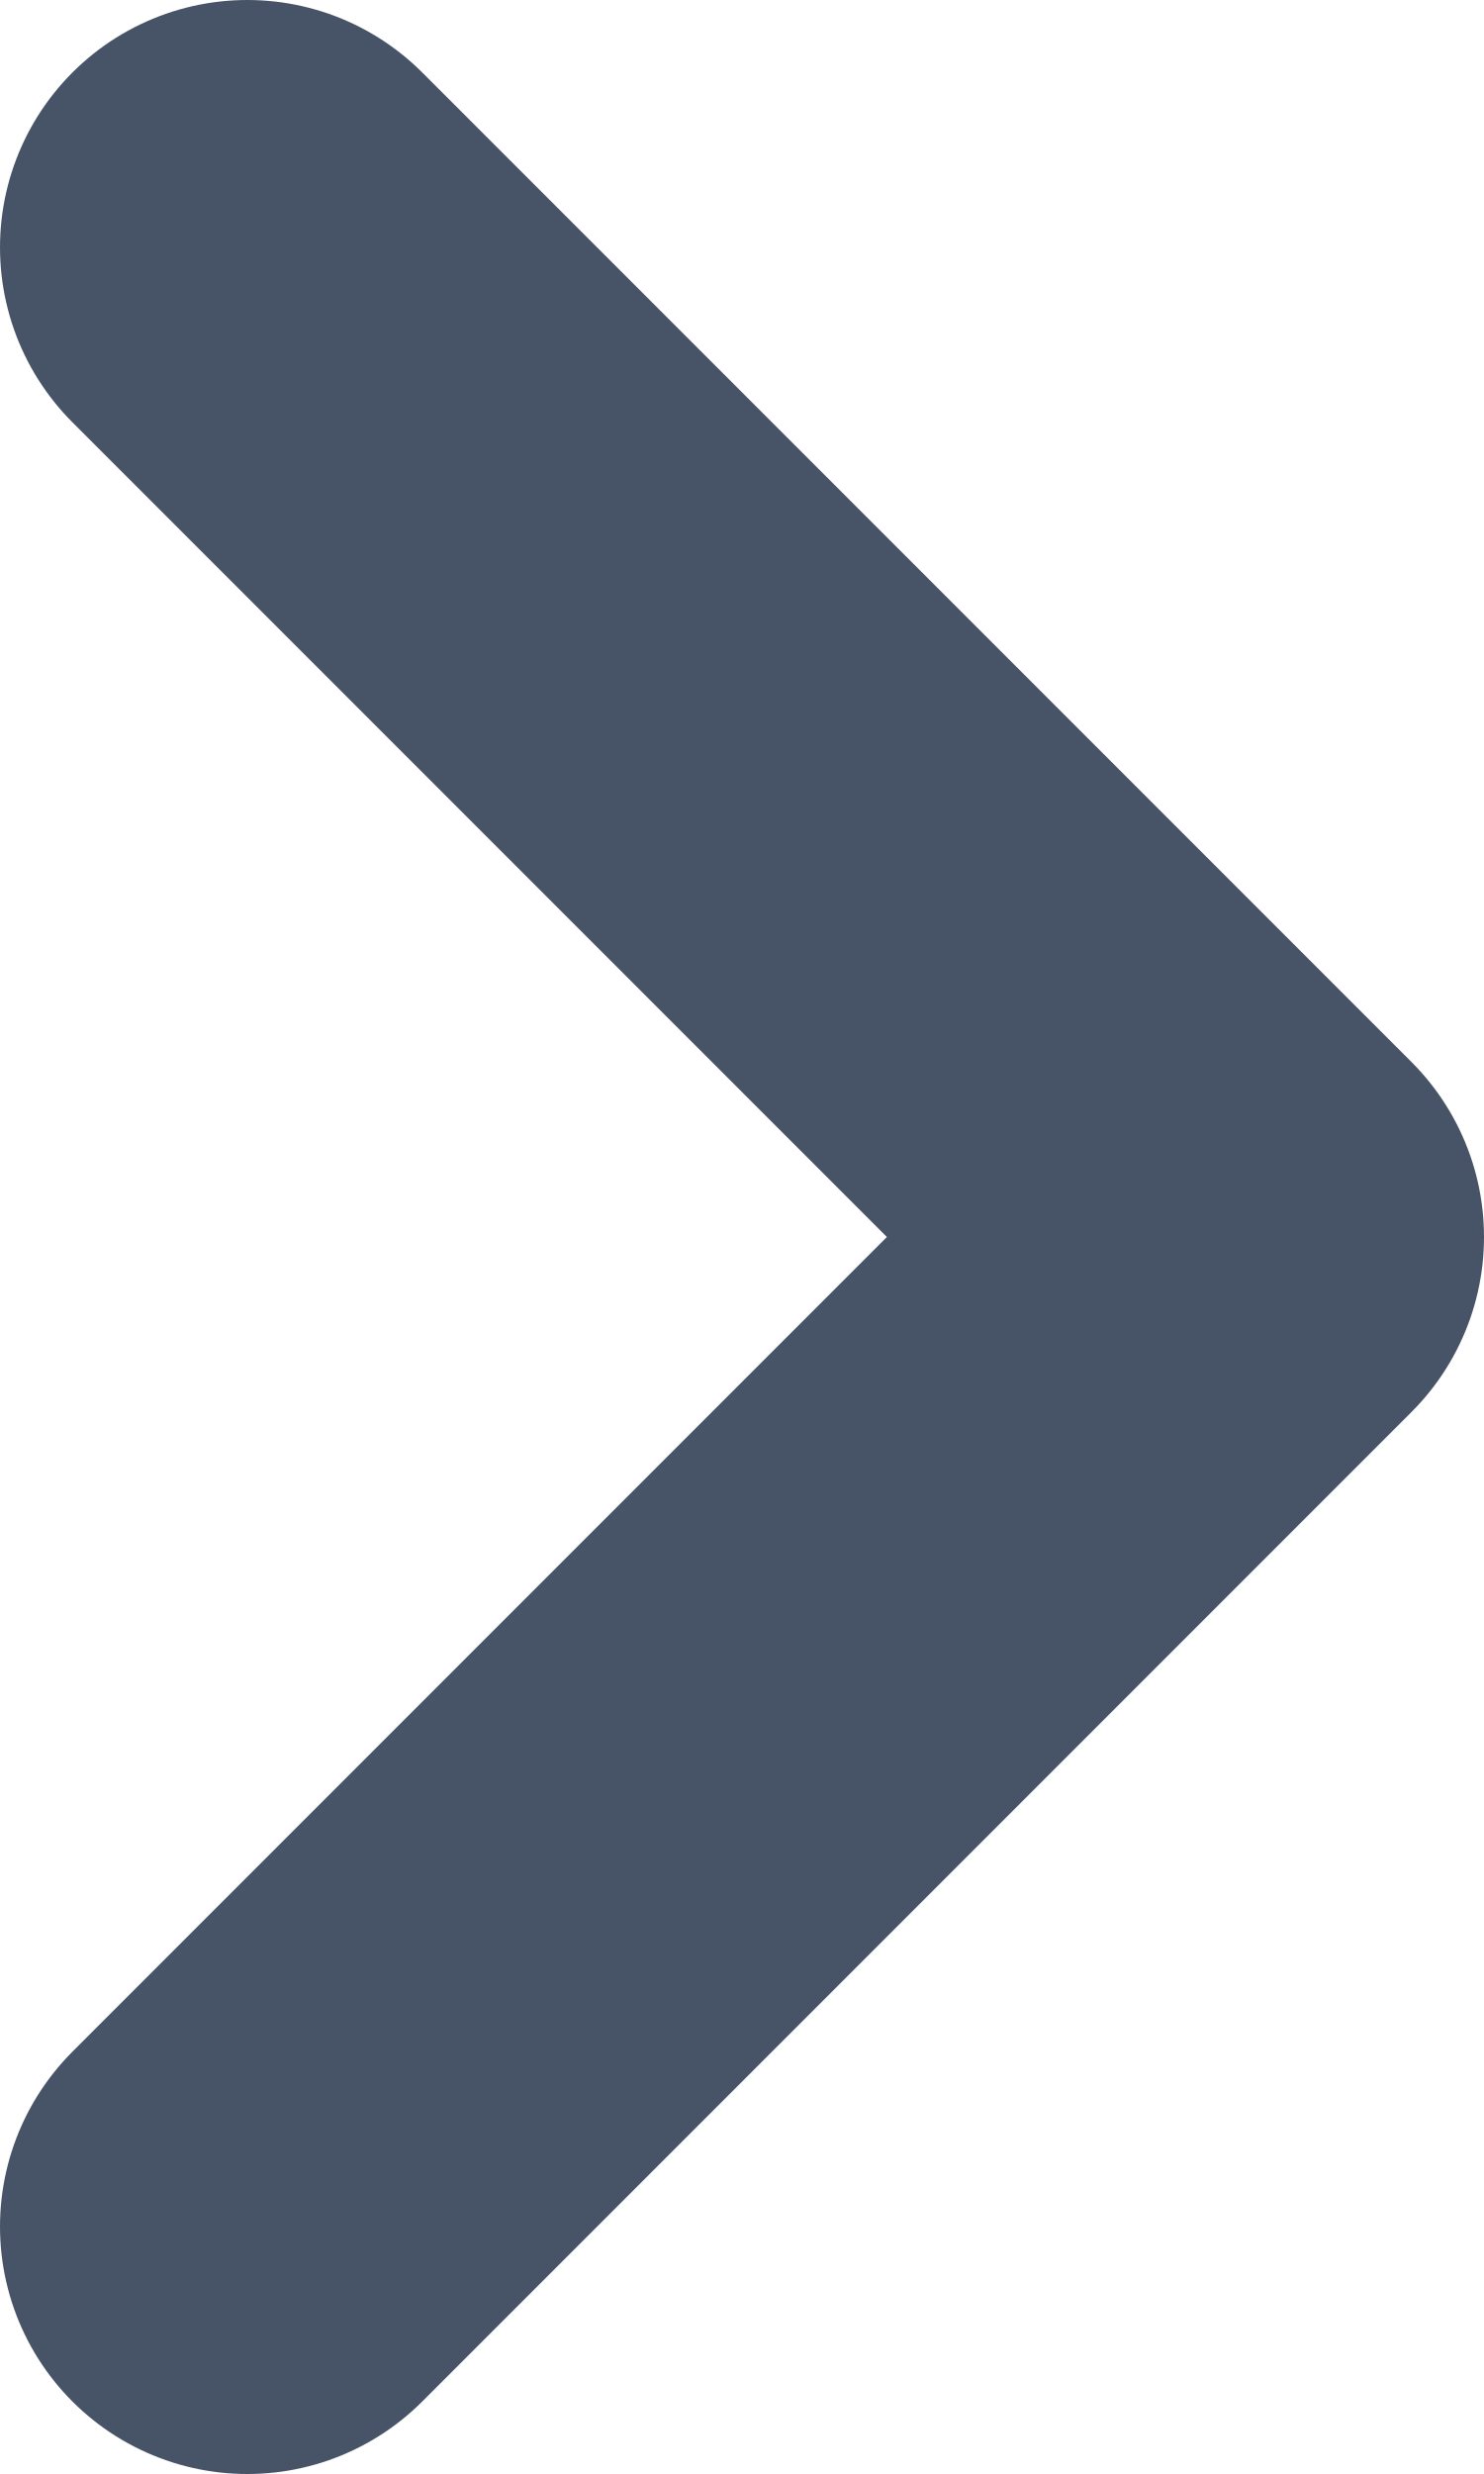
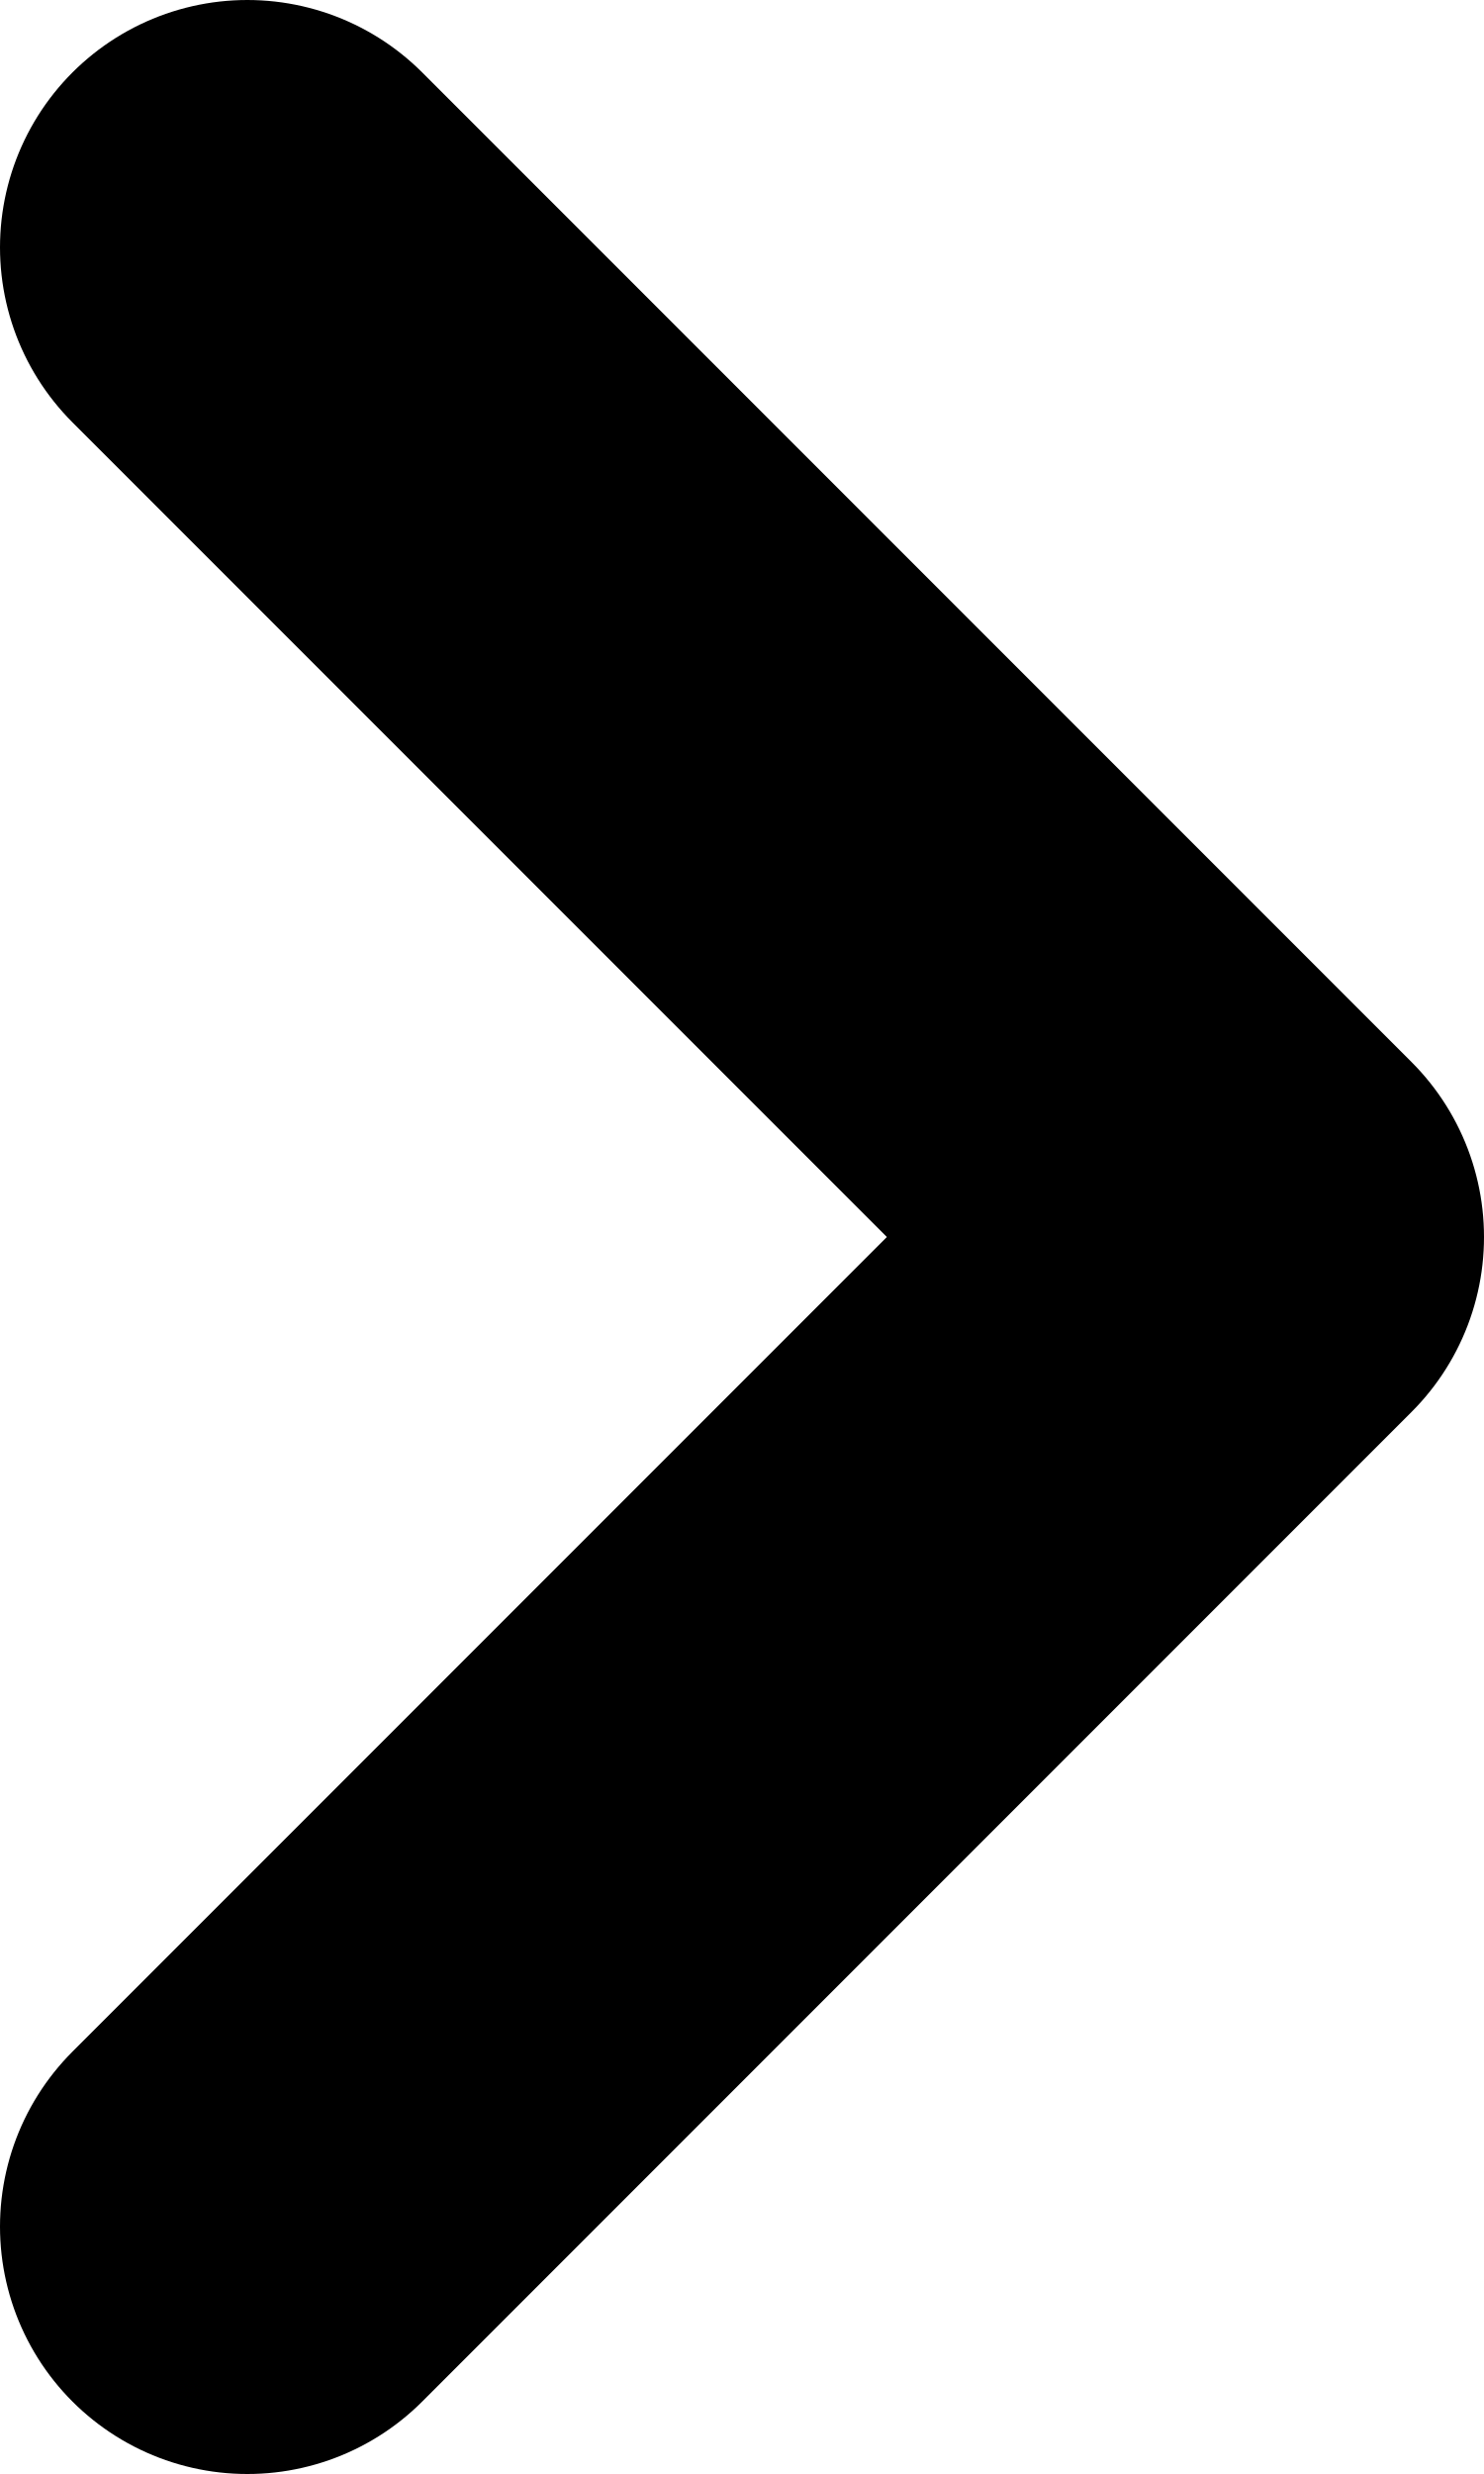
<svg xmlns="http://www.w3.org/2000/svg" width="6" height="10" viewBox="0 0 6 10" fill="none">
-   <path d="M1 1L5 5L1 9" stroke="#475467" stroke-width="2" stroke-linecap="round" stroke-linejoin="round" />
+   <path d="M1 1L5 5L1 9" stroke="currentColor" stroke-width="2" stroke-linecap="round" stroke-linejoin="round" />
</svg>
